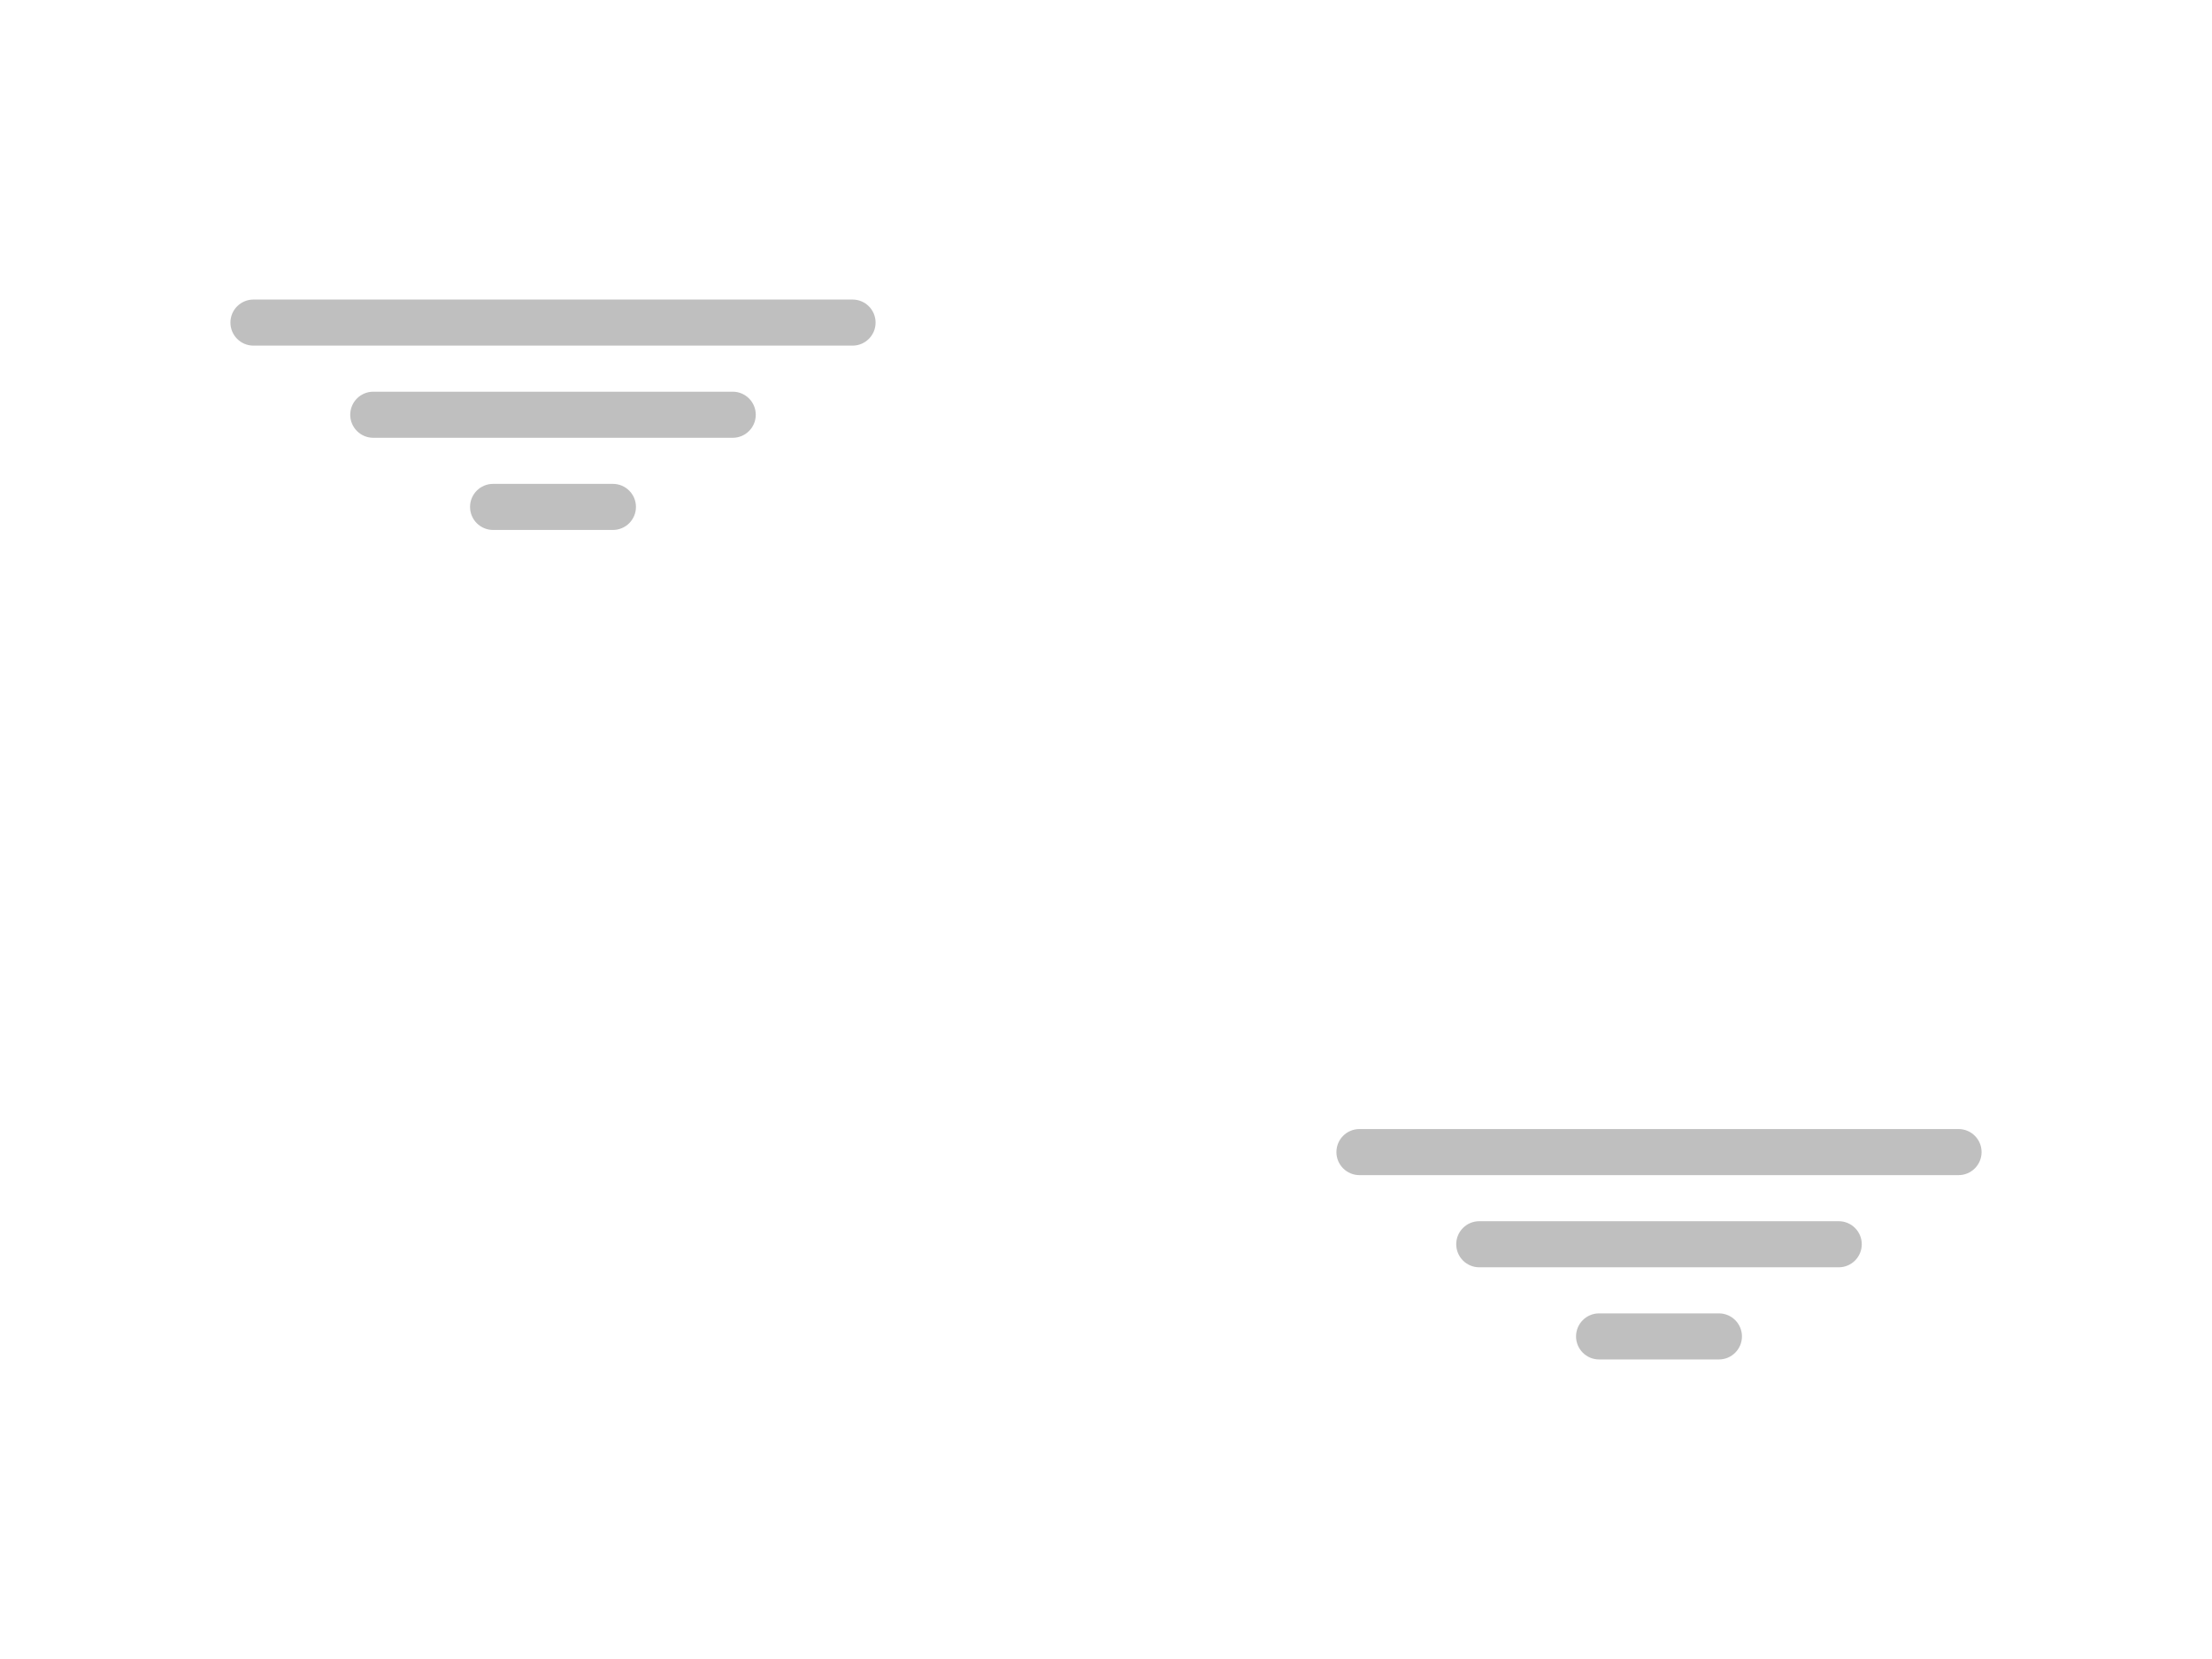
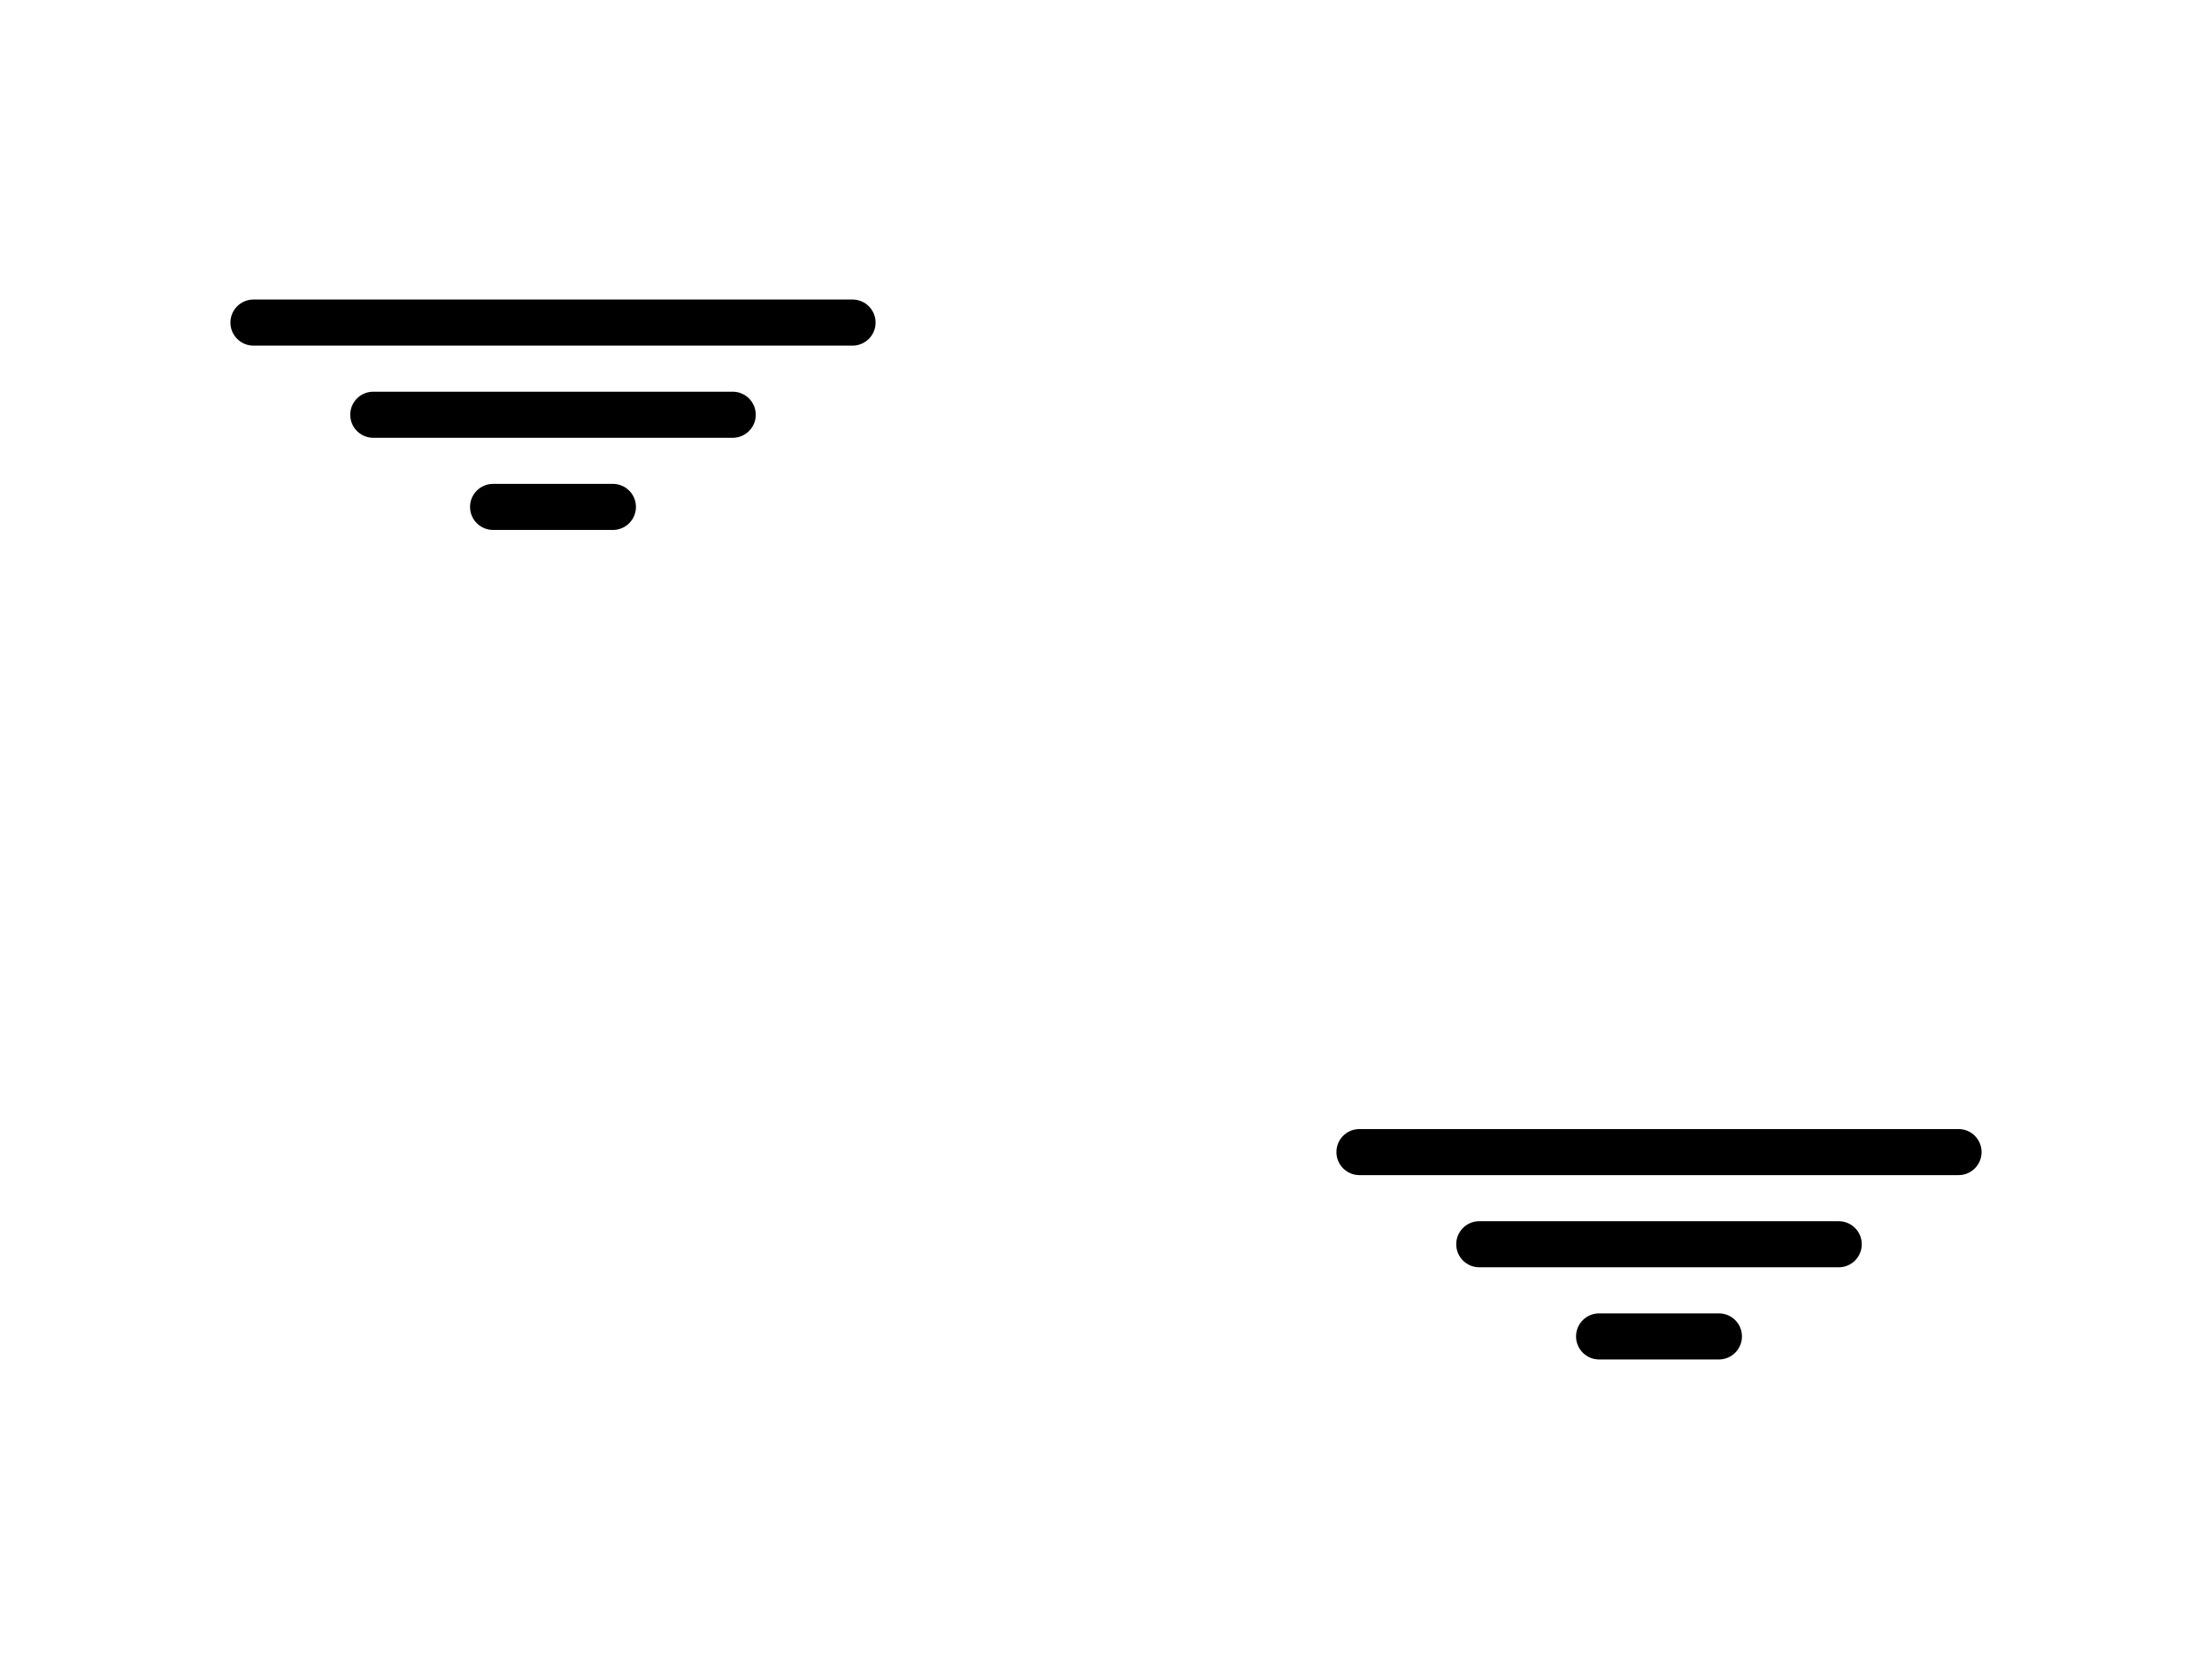
<svg xmlns="http://www.w3.org/2000/svg" width="96" height="72" viewBox="0 0 96 72">
  <defs>
    <g id="balken">
      <rect x="-14" y="-5" width="28" height="2" rx="1" />
      <rect x="-8.8" y="-1" width="17.6" height="2" rx="1" />
      <rect x="-3.6" y="3" width="7.2" height="2" rx="1" />
    </g>
  </defs>
-   <g opacity=".25">
-     <use href="#balken" x="24" y="18" />
-     <use href="#balken" x="72" y="54" />
-   </g>
+   <use href="#balken" x="24" y="18" />
+   <use href="#balken" x="72" y="54" />
</svg>
